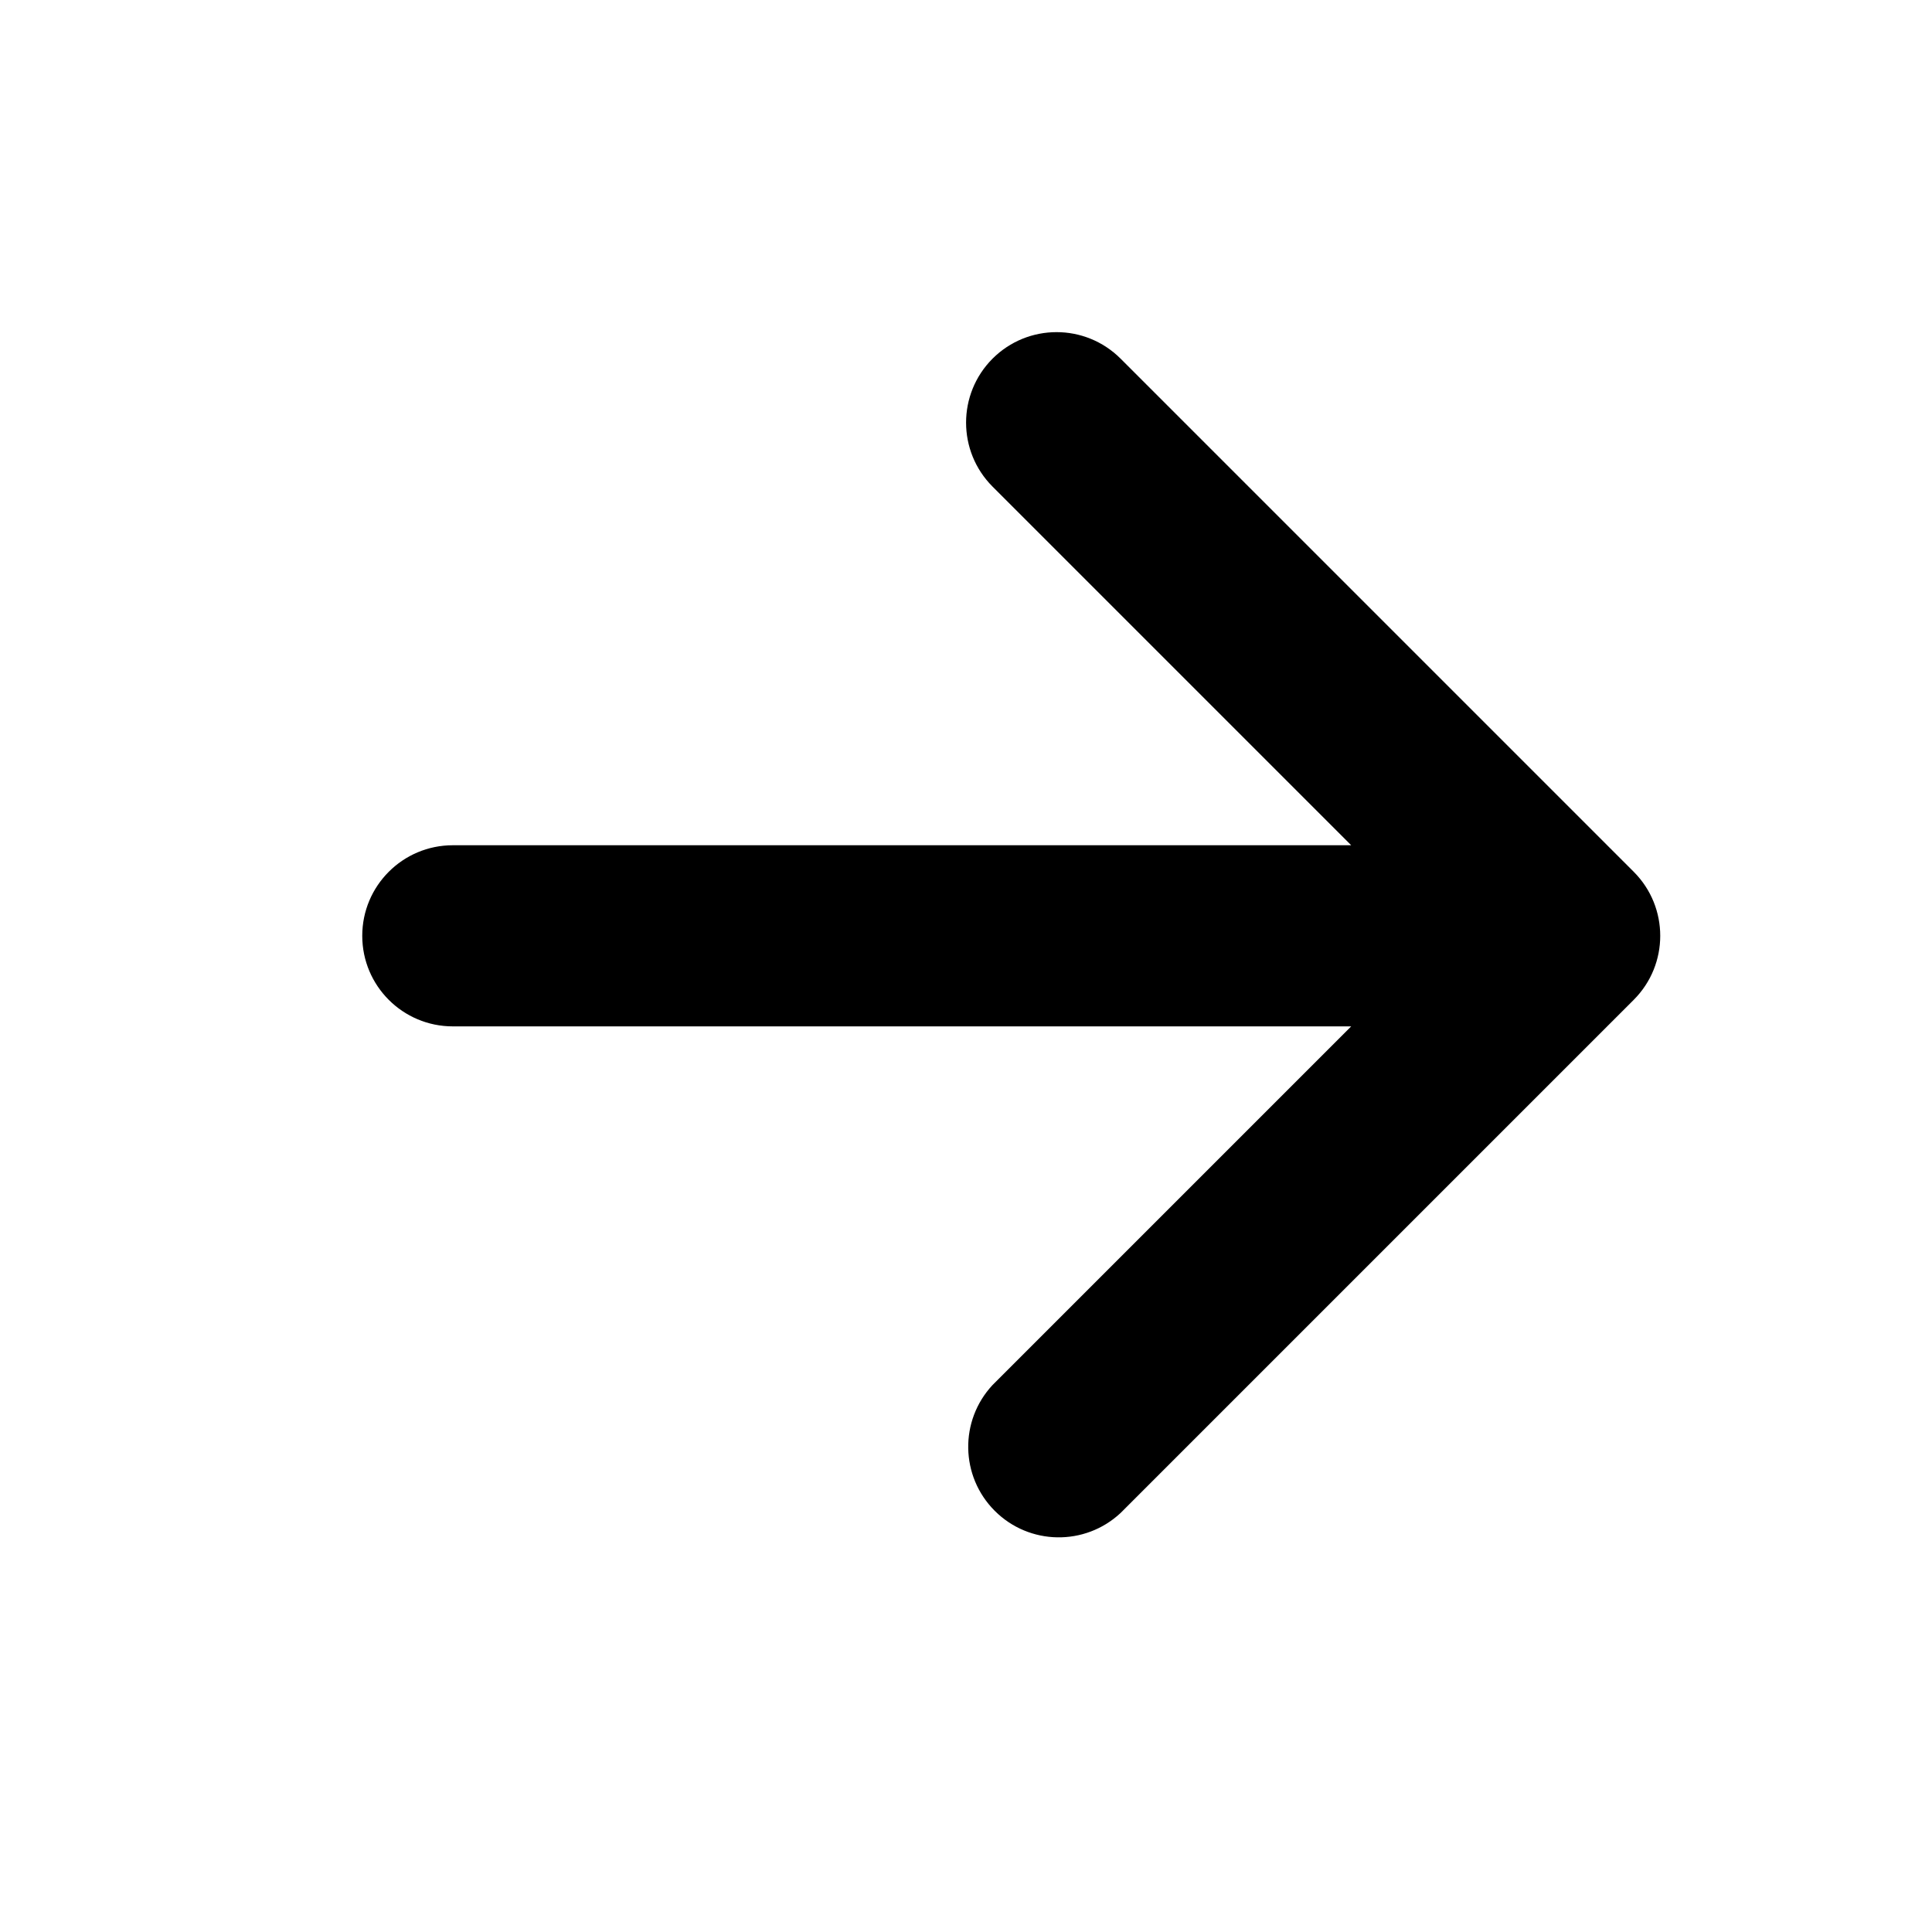
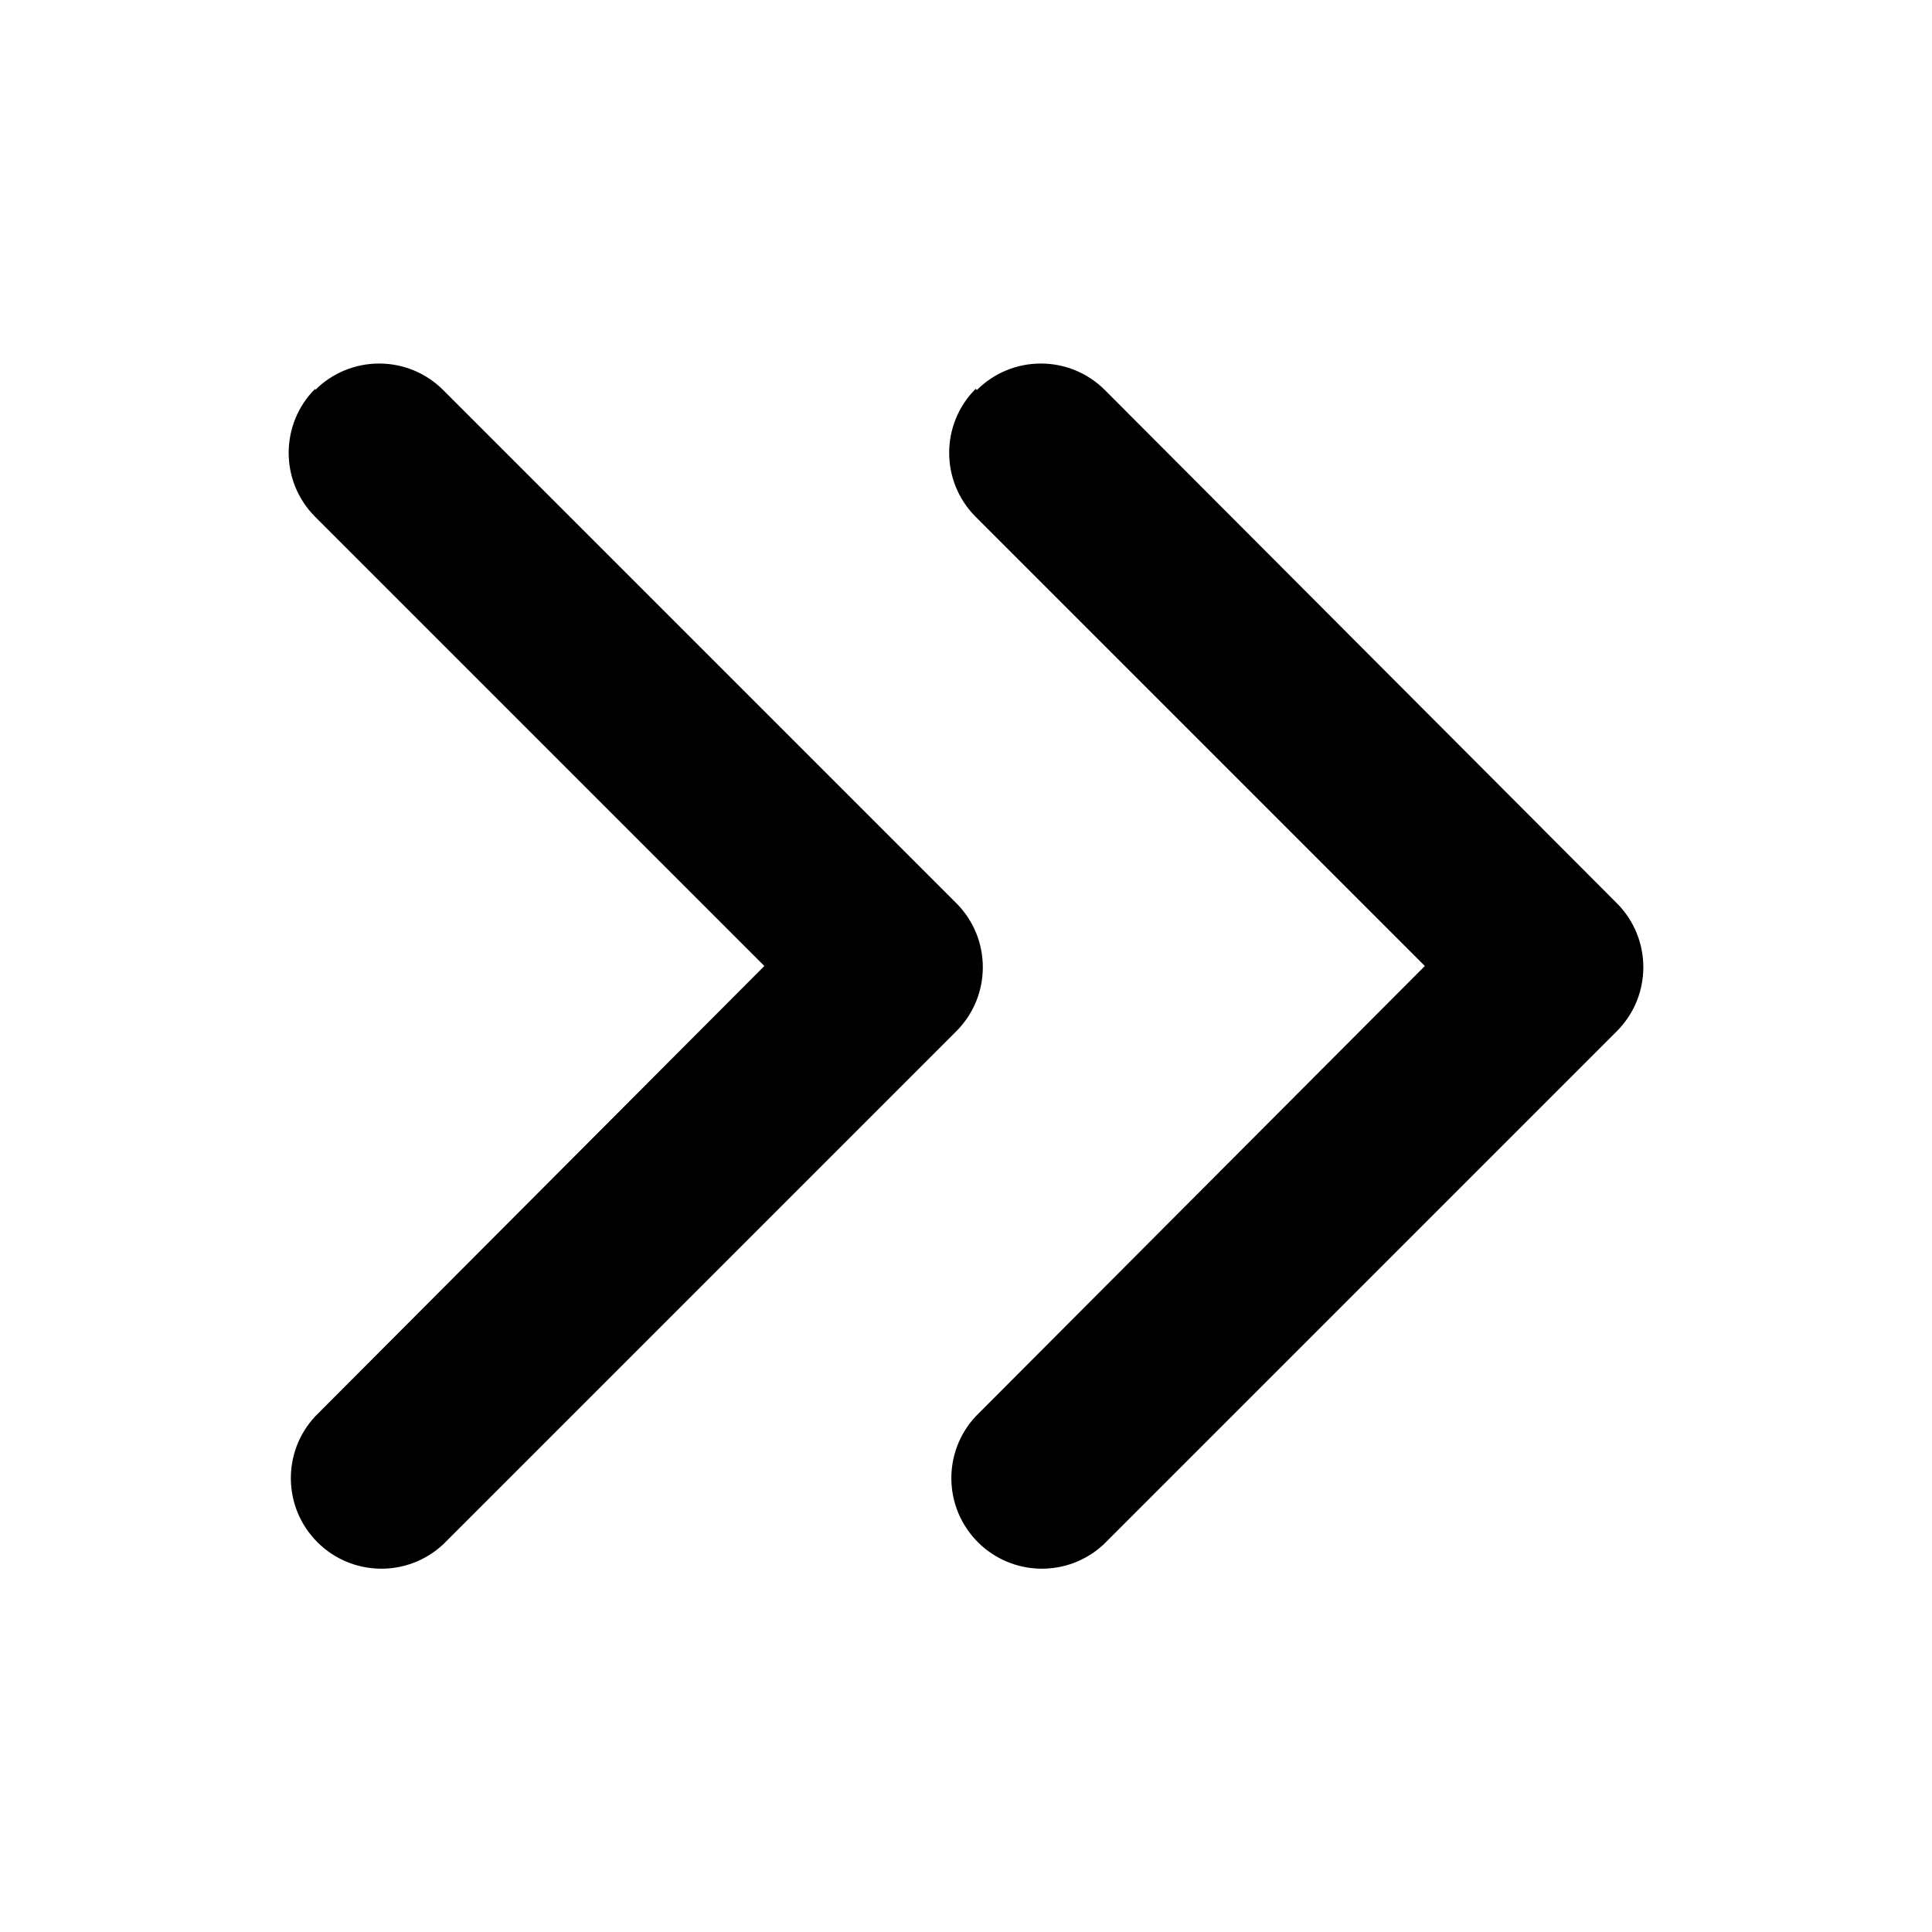
- <svg xmlns="http://www.w3.org/2000/svg" viewBox="0 0 16 16" class="svg gitea-double-chevron-right octicon-arrow-right" width="16" height="16" aria-hidden="true">
-   <path d="M8.22 2.97a.75.75 0 0 1 1.06 0l4.25 4.25a.75.75 0 0 1 0 1.06l-4.25 4.25a.75.75 0 0 1-1.042-.018.75.75 0 0 1-.018-1.042l2.97-2.97H3.75a.75.75 0 0 1 0-1.5h7.44L8.22 4.03a.75.75 0 0 1 0-1.06" />
+ <svg xmlns="http://www.w3.org/2000/svg" viewBox="0 0 16 16" class="svg gitea-double-chevron-right" width="16" height="16" aria-hidden="true">
+   <g fill-rule="evenodd">
+     <path d="M8.09 3.23a.75.75 0 0 1 1.06 0l4.24 4.25a.75.75 0 0 1 0 1.06l-4.25 4.25a.75.75 0 0 1-1.06-1.06L11.8 8 8.08 4.28a.75.75 0 0 1 0-1.06z" />
+     <path d="M2.61 3.23a.75.75 0 0 1 1.06 0l4.25 4.25a.75.75 0 0 1 0 1.06l-4.25 4.25a.75.75 0 0 1-1.06-1.06L6.33 8 2.61 4.28a.75.75 0 0 1 0-1.06z" />
+   </g>
</svg>
